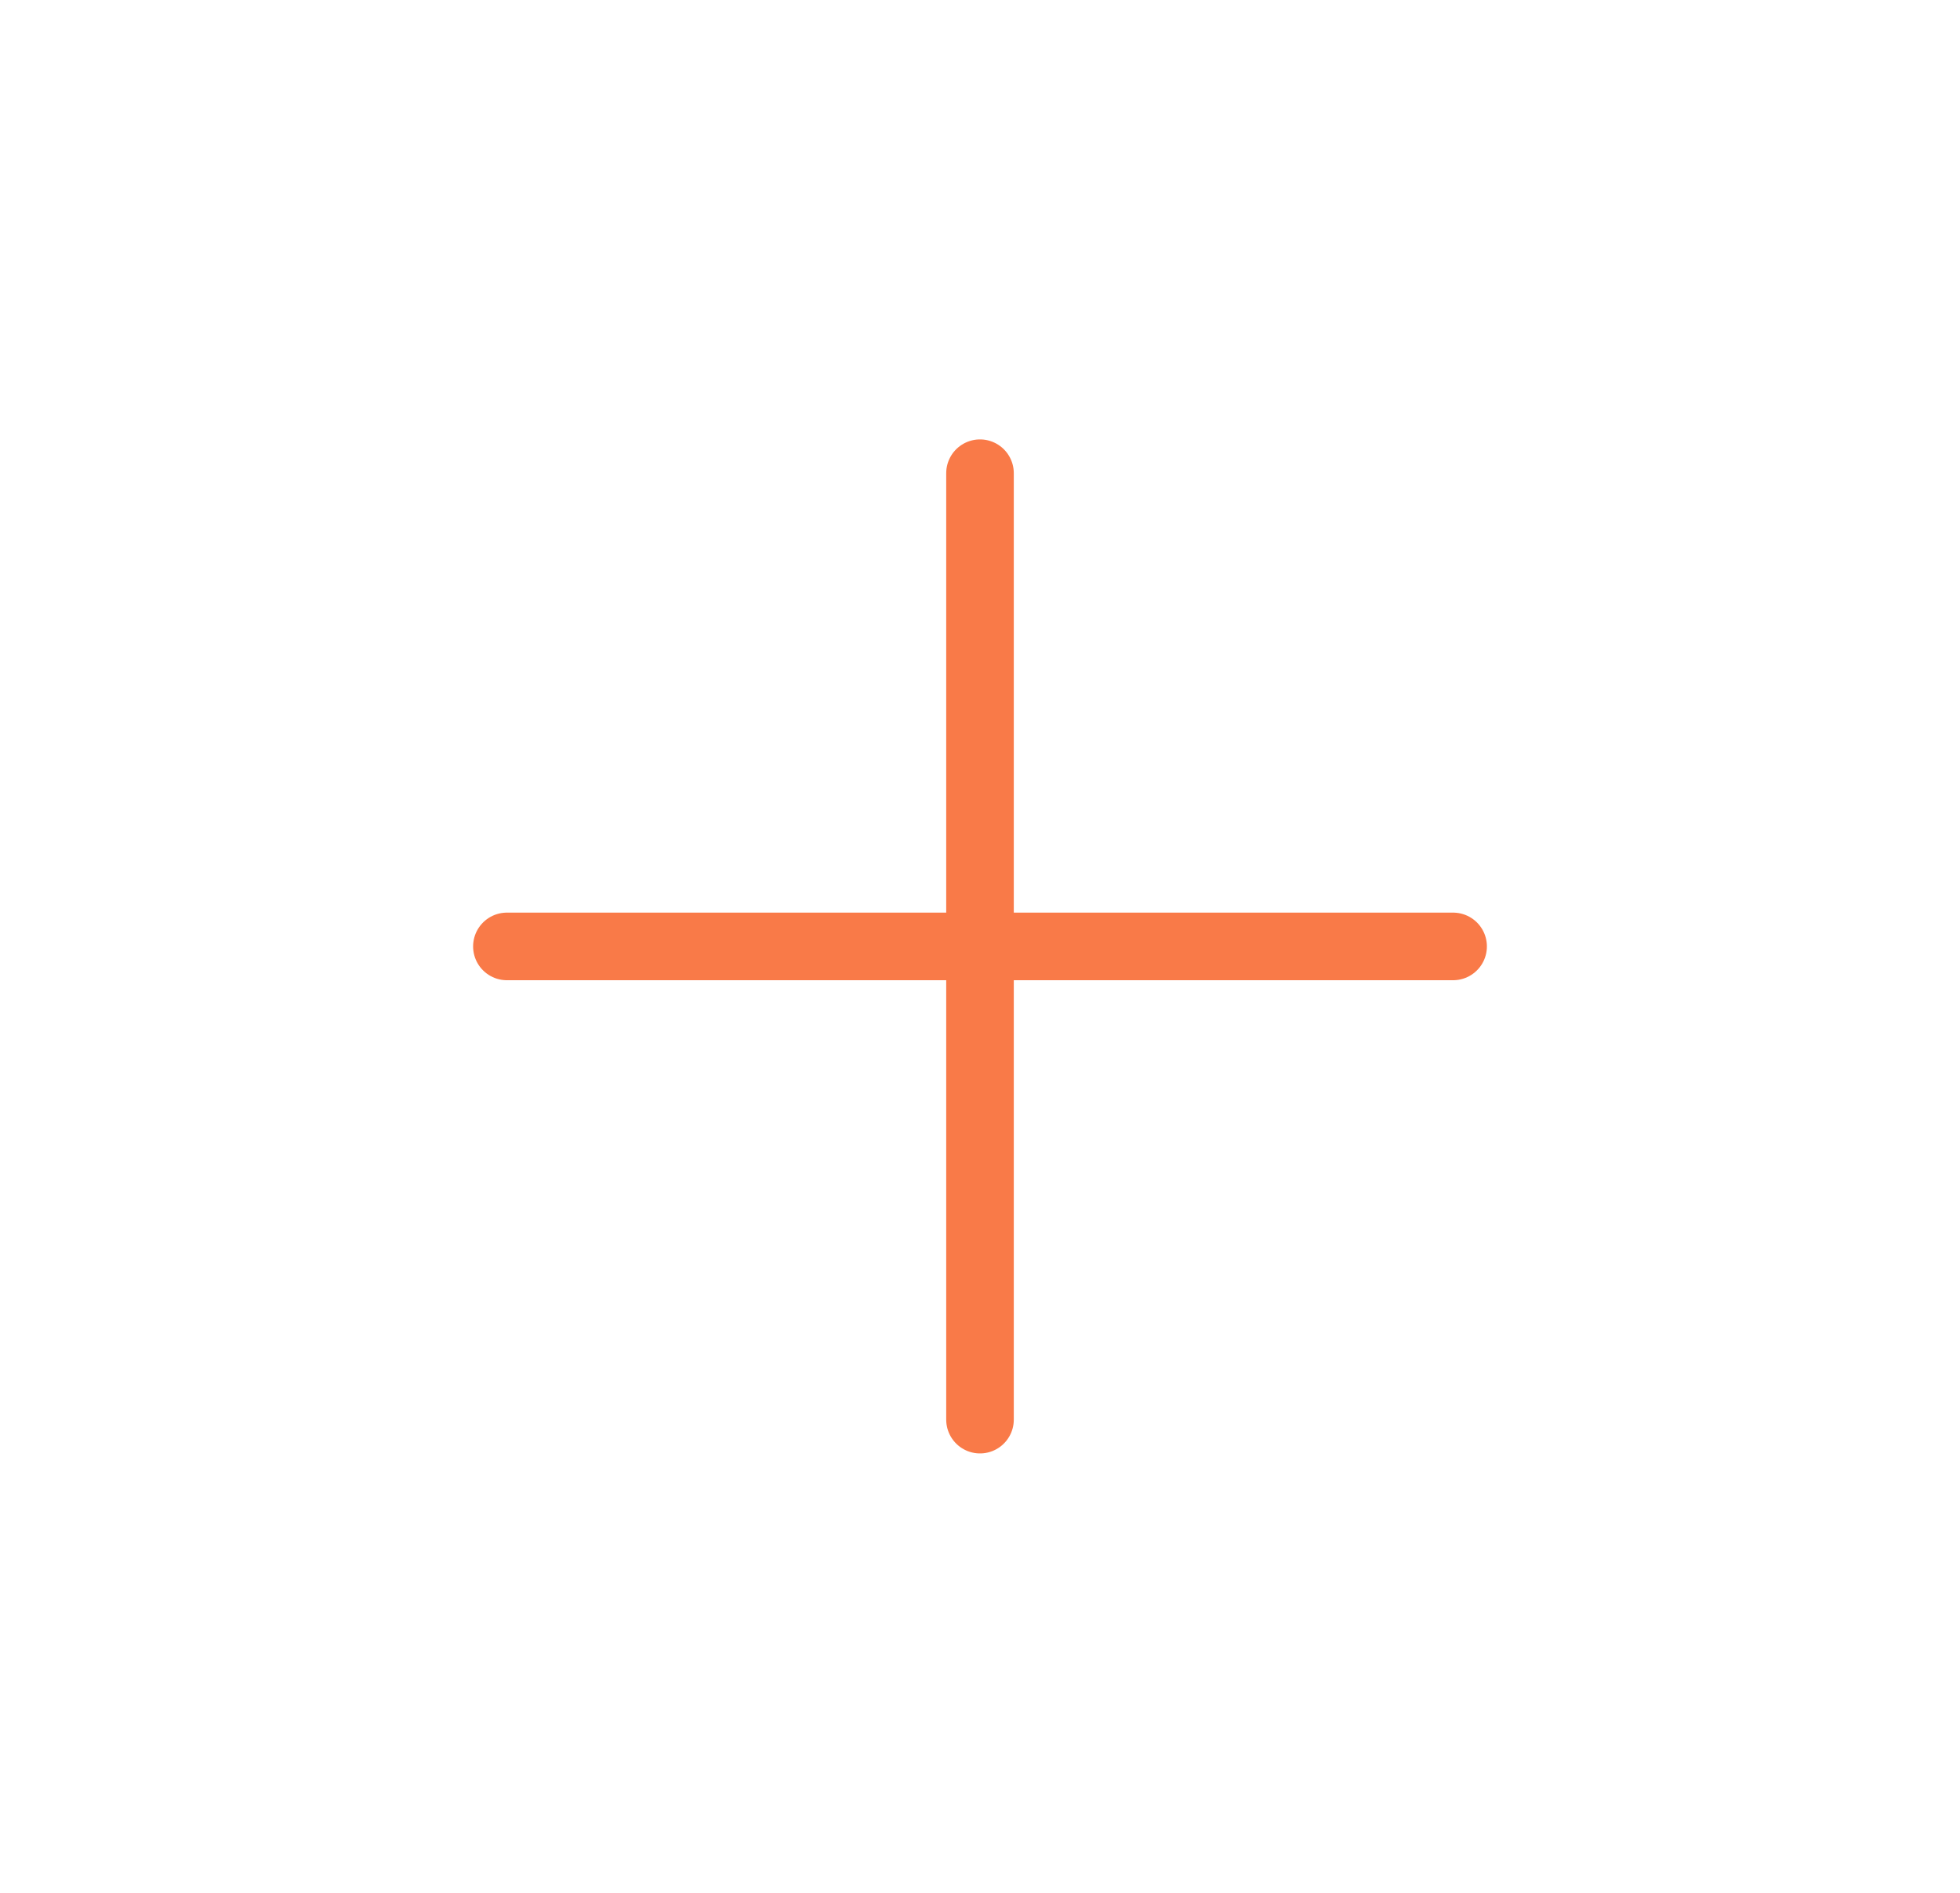
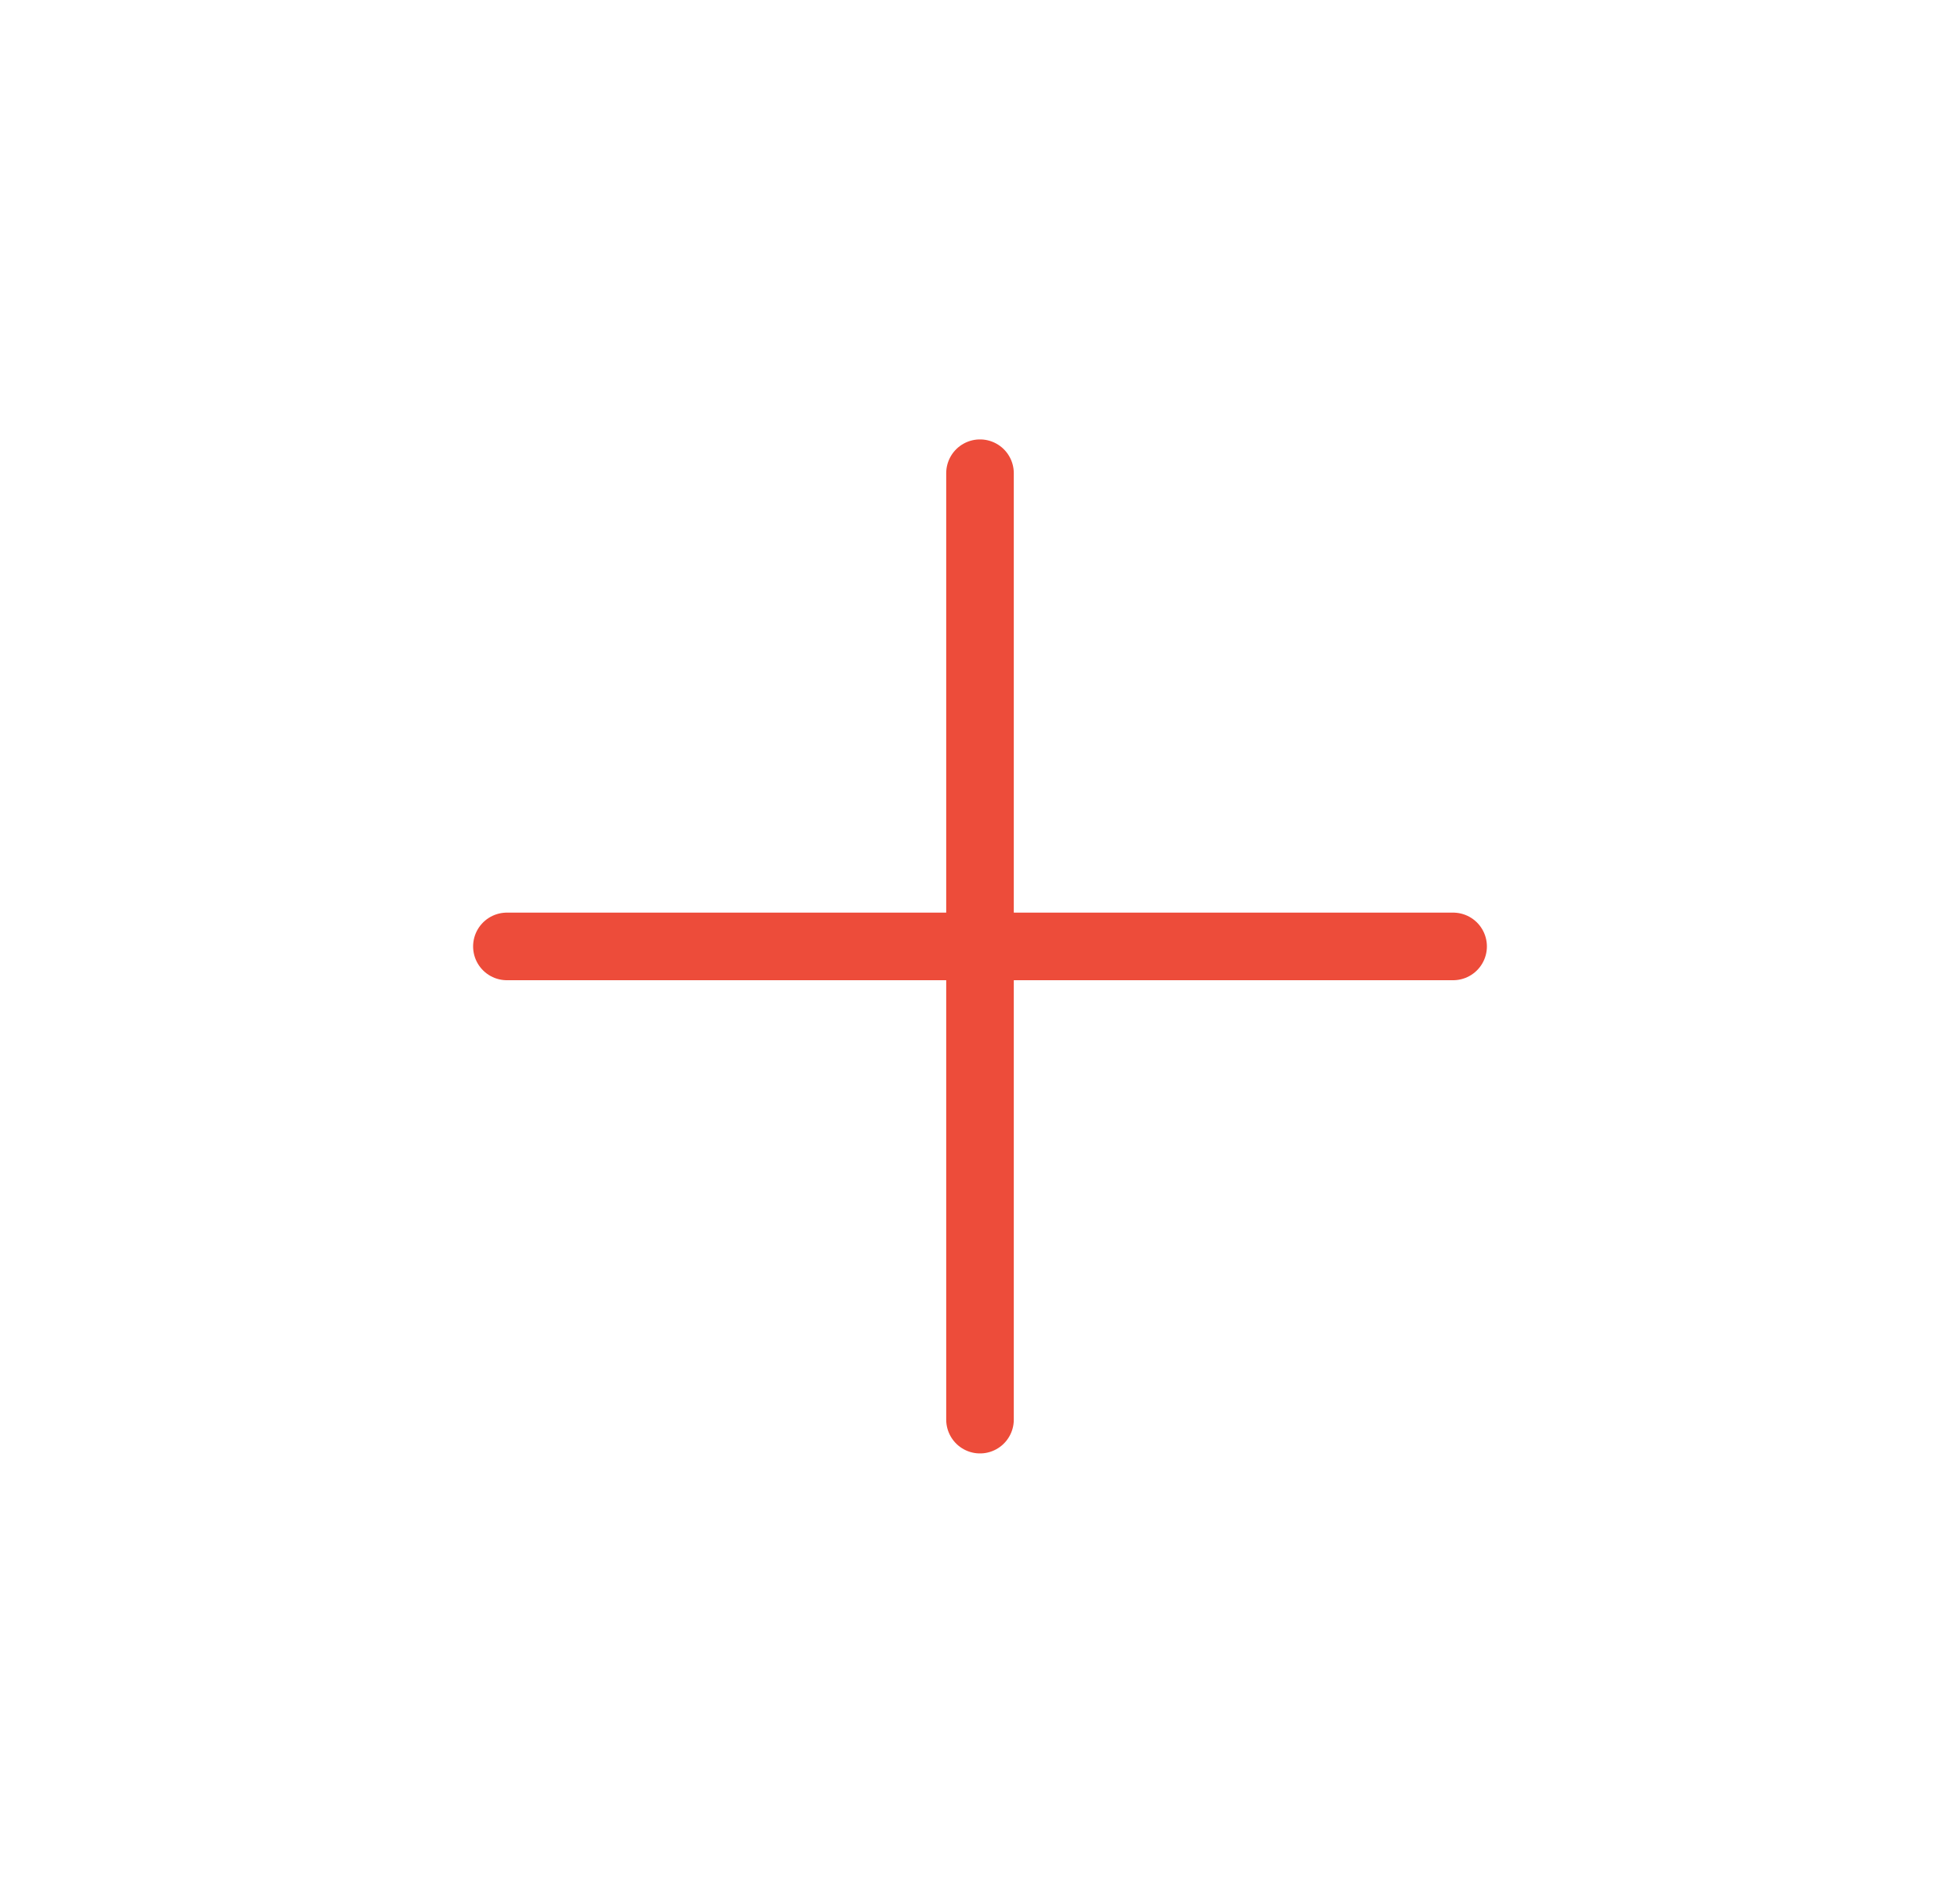
<svg xmlns="http://www.w3.org/2000/svg" width="29" height="28" viewBox="0 0 29 28" fill="none">
-   <path d="M14.5 7V21M7.5 14H21.5" stroke="#F97A48" stroke-linecap="round" stroke-linejoin="round" />
+   <path d="M14.5 7V21M7.5 14H21.5" stroke="#ed4c3a" stroke-linecap="round" stroke-linejoin="round" />
</svg>
